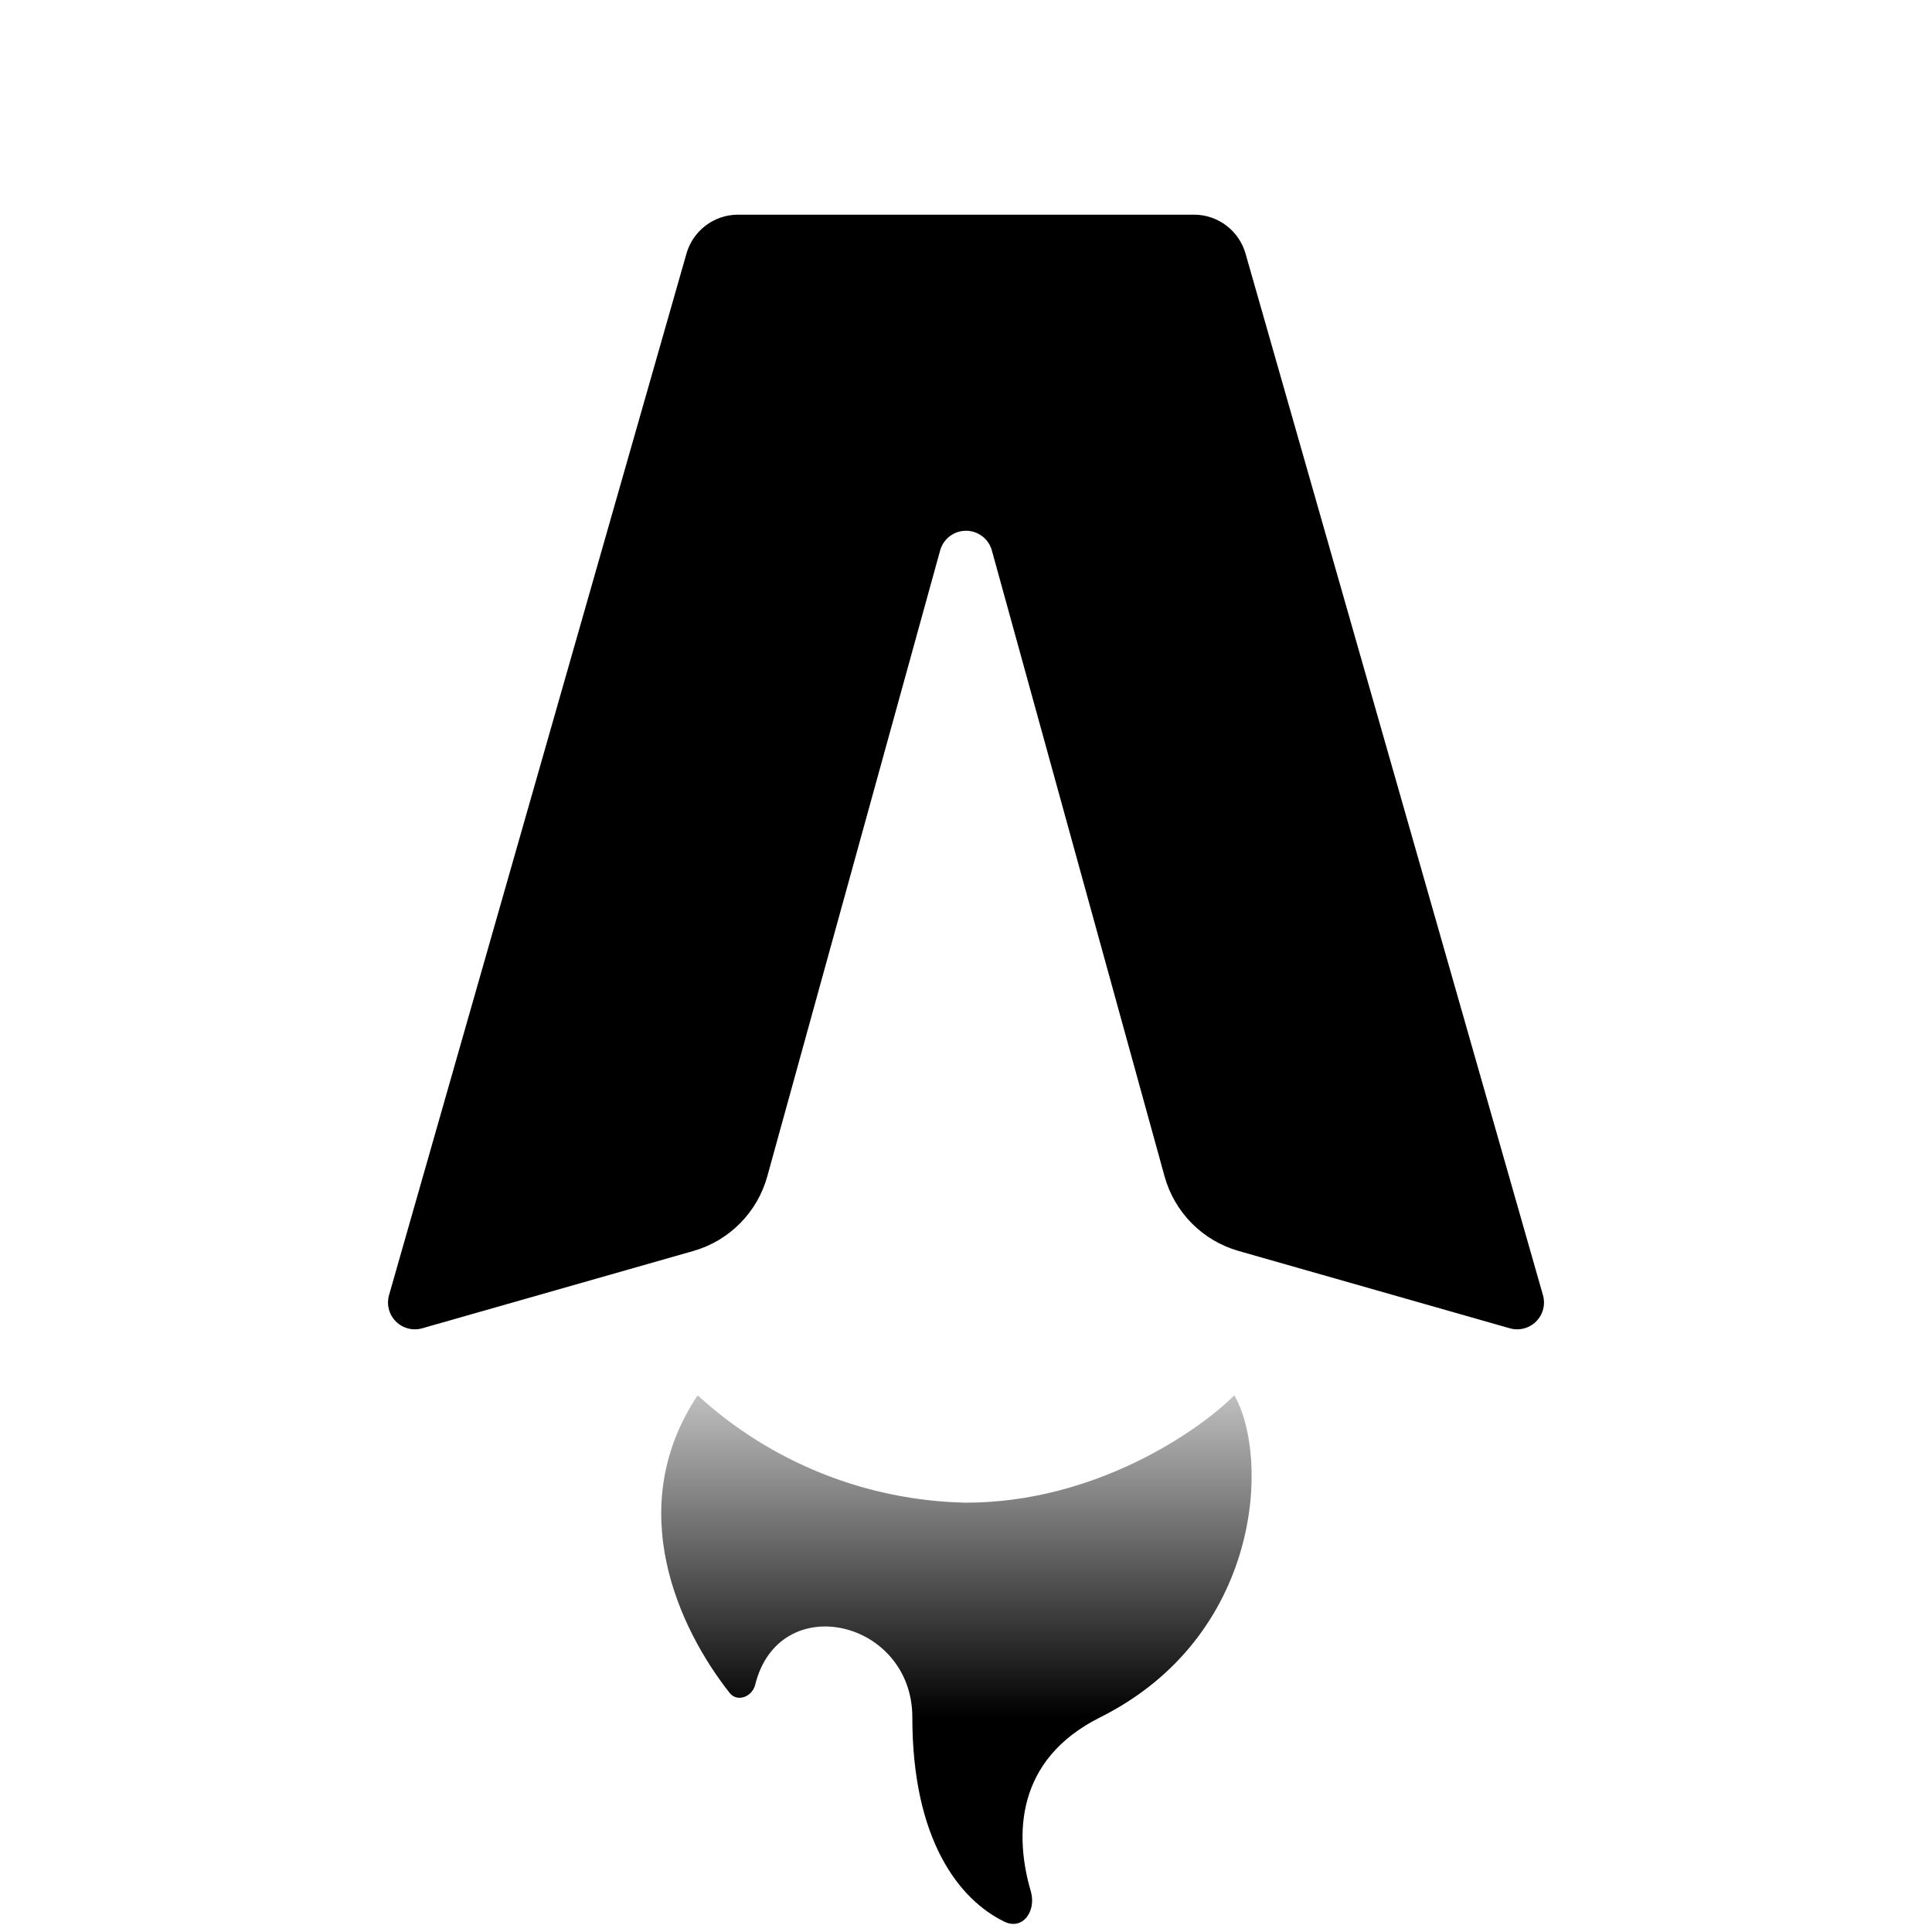
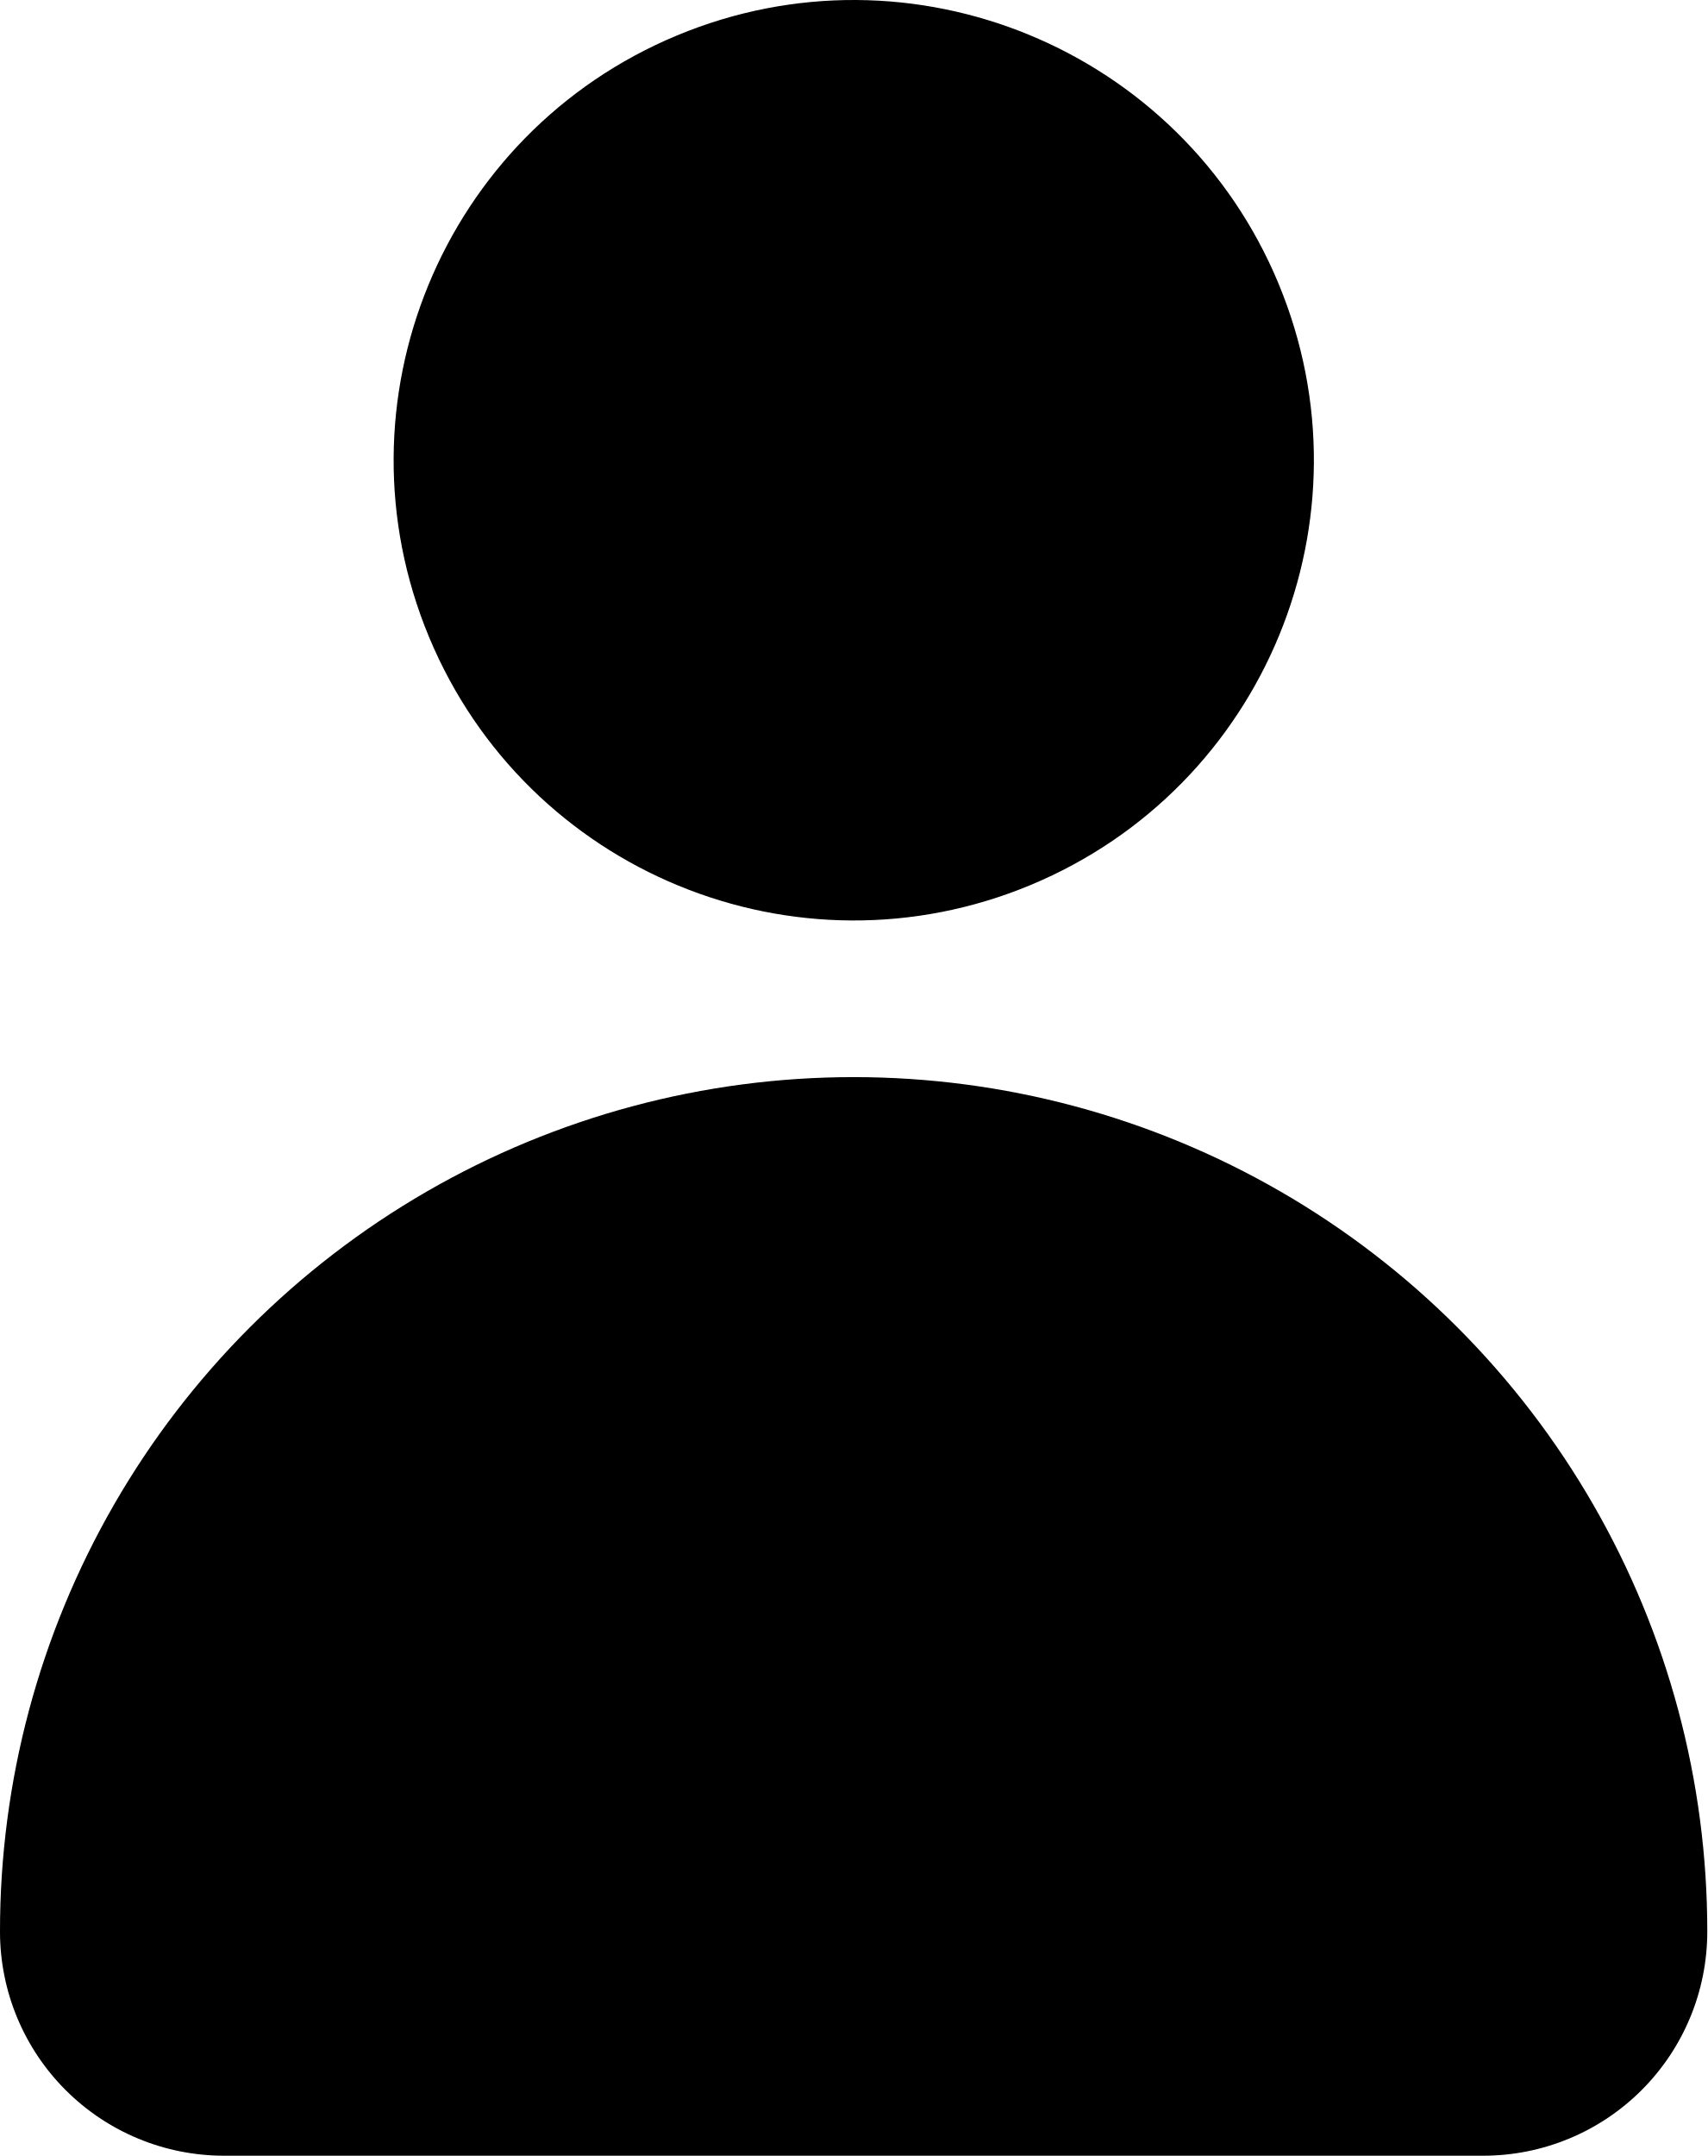
- <svg xmlns="http://www.w3.org/2000/svg" fill="none" viewBox="0 0 36 36">
-   <path fill="#000" d="M22.25 4h-8.5a1 1 0 0 0-.96.73l-5.54 19.4a.5.5 0 0 0 .62.62l5.05-1.44a2 2 0 0 0 1.38-1.4l3.22-11.66a.5.5 0 0 1 .96 0l3.22 11.67a2 2 0 0 0 1.38 1.39l5.05 1.44a.5.5 0 0 0 .62-.62l-5.54-19.4a1 1 0 0 0-.96-.73Z" />
-   <path fill="url(#gradient)" d="M18 28a7.63 7.63 0 0 1-5-2c-1.4 2.1-.35 4.35.6 5.55.14.17.41.07.47-.15.44-1.8 2.93-1.22 2.93.6 0 2.28.87 3.4 1.72 3.81.34.16.59-.2.49-.56-.31-1.05-.29-2.46 1.29-3.25 3-1.5 3.17-4.83 2.5-6-.67.67-2.6 2-5 2Z" />
-   <defs>
-     <linearGradient id="gradient" x1="16" x2="16" y1="32" y2="24" gradientUnits="userSpaceOnUse">
-       <stop stop-color="#000" />
-       <stop offset="1" stop-color="#000" stop-opacity="0" />
-     </linearGradient>
-   </defs>
-   <style>
-     @media (prefers-color-scheme:dark){:root{filter:invert(100%)}}
-   </style>
+ <svg xmlns="http://www.w3.org/2000/svg" width="576" height="727" viewBox="0 0 576 727" fill="none">
+   <path d="M431.184 95.544C464.132 174.653 426.71 265.49 347.605 298.424C268.501 331.357 177.659 293.95 144.725 214.845C111.783 135.736 149.205 44.898 228.309 11.965C307.413 -20.978 398.243 16.439 431.189 95.544" fill="black" />
+   <path d="M287.917 363.2C237.355 363.2 187.683 376.517 143.891 401.809C100.109 427.106 63.755 463.481 38.495 507.288C13.24 551.09 -0.041 600.772 9.6182e-05 651.341C9.6182e-05 671.377 7.959 690.601 22.131 704.768C36.303 718.94 55.521 726.904 75.563 726.904H500.269C520.311 726.904 539.529 718.94 553.701 704.768C567.868 690.601 575.832 671.377 575.832 651.341C575.874 600.773 562.592 551.09 537.332 507.288C512.072 463.481 475.723 427.105 431.941 401.809C388.155 376.517 338.483 363.2 287.915 363.2H287.917Z" fill="black" />
</svg>
